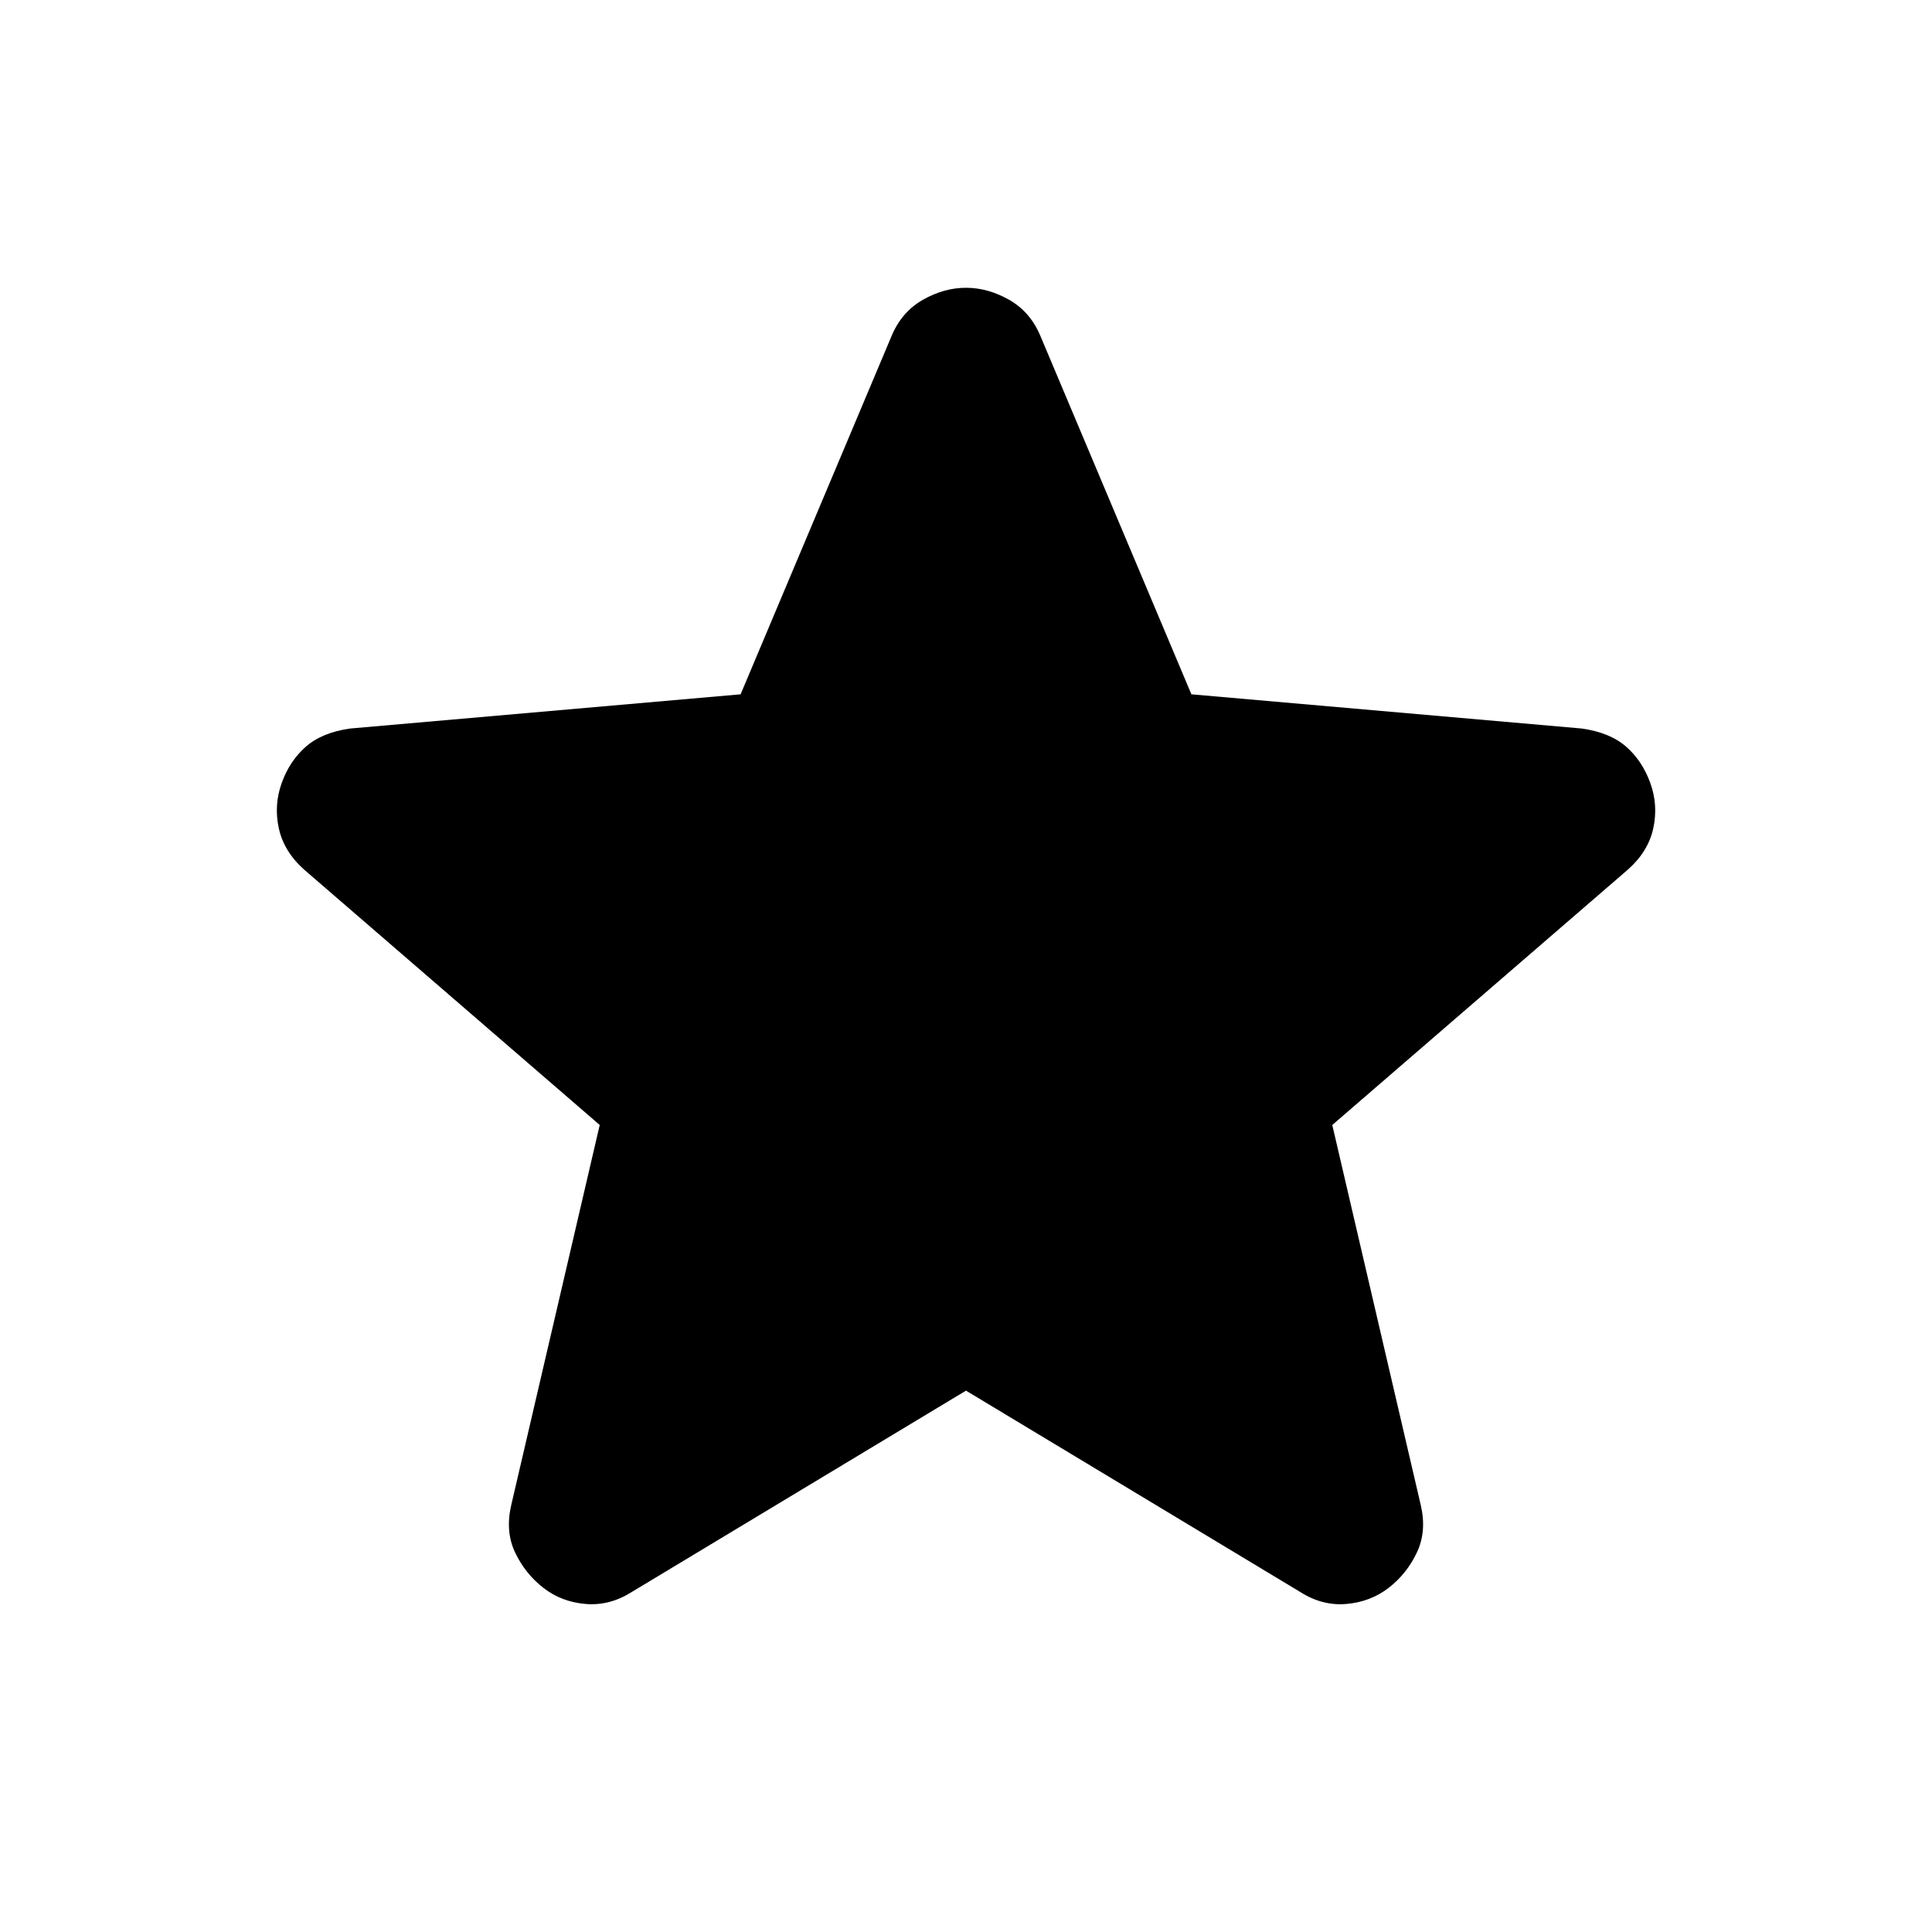
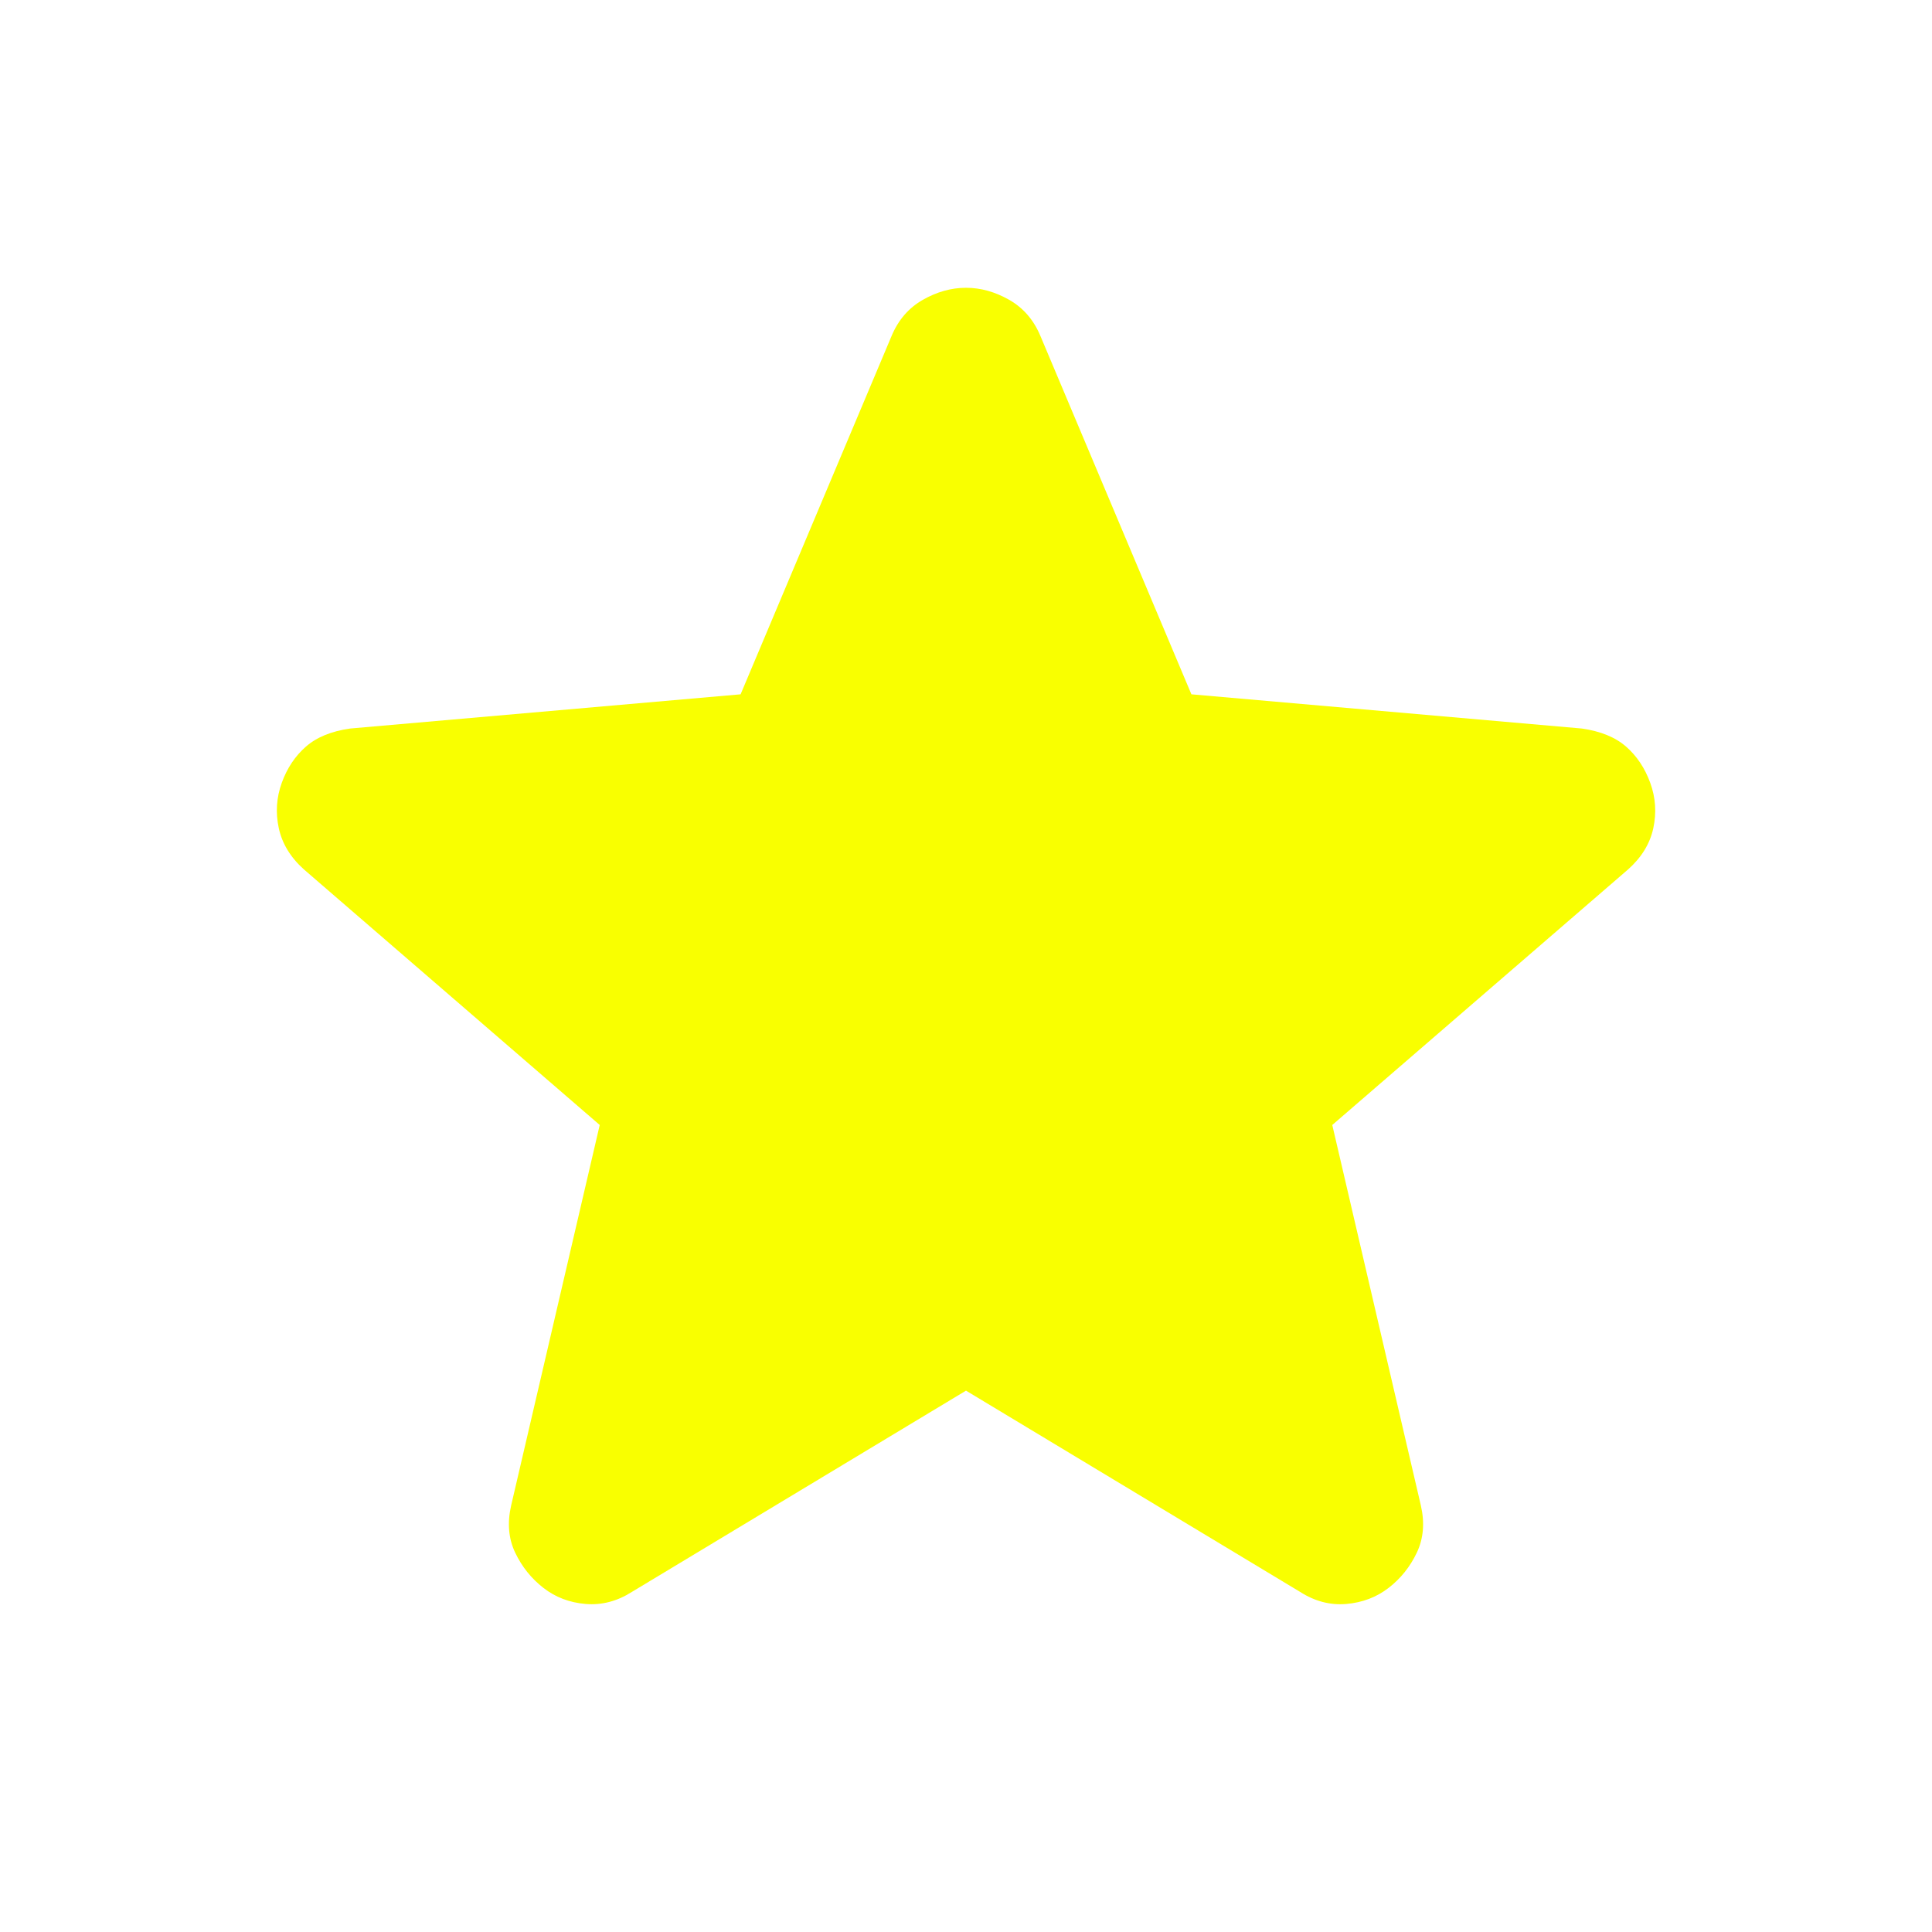
- <svg xmlns="http://www.w3.org/2000/svg" viewBox="0 0 24 24">
-   <path fill="currentColor" d="m12 17.275l-4.15 2.5q-.275.175-.575.15t-.525-.2t-.35-.437t-.05-.588l1.1-4.725L3.775 10.8q-.25-.225-.312-.513t.037-.562t.3-.45t.55-.225l4.85-.425l1.875-4.45q.125-.3.388-.45t.537-.15t.537.15t.388.45l1.875 4.45l4.85.425q.35.05.55.225t.3.45t.038.563t-.313.512l-3.675 3.175l1.1 4.725q.075.325-.05.588t-.35.437t-.525.2t-.575-.15z" />
+ <svg xmlns="http://www.w3.org/2000/svg" width="1em" height="1em" viewBox="0 0 24 24">
+   <path d="M0 0h24v24H0z" fill="none" />
+   <path fill="#f9ff00" d="m12 17.275l-4.15 2.5q-.275.175-.575.15t-.525-.2t-.35-.437t-.05-.588l1.1-4.725L3.775 10.8q-.25-.225-.312-.513t.037-.562t.3-.45t.55-.225l4.85-.425l1.875-4.45q.125-.3.388-.45t.537-.15t.537.15t.388.45l1.875 4.45l4.85.425q.35.05.55.225t.3.45t.038.563t-.313.512l-3.675 3.175l1.1 4.725q.075.325-.05.588t-.35.437t-.525.2t-.575-.15z" />
</svg>
